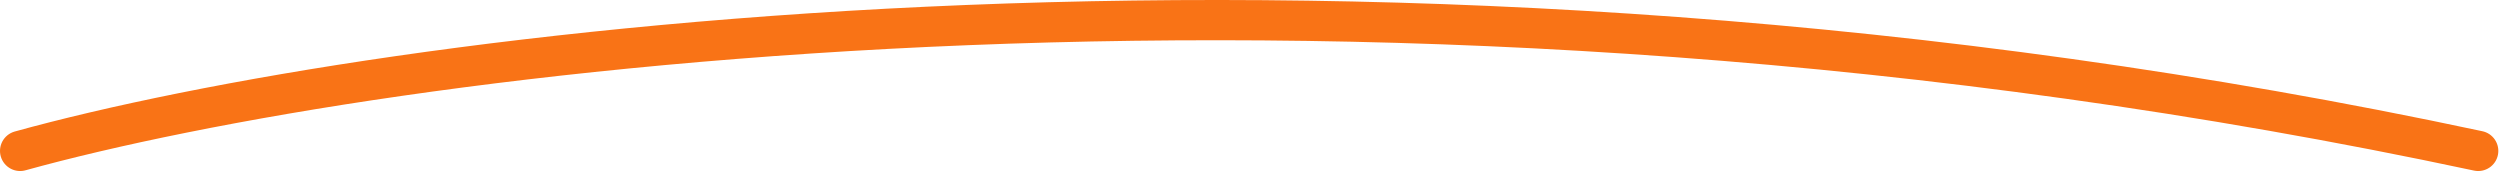
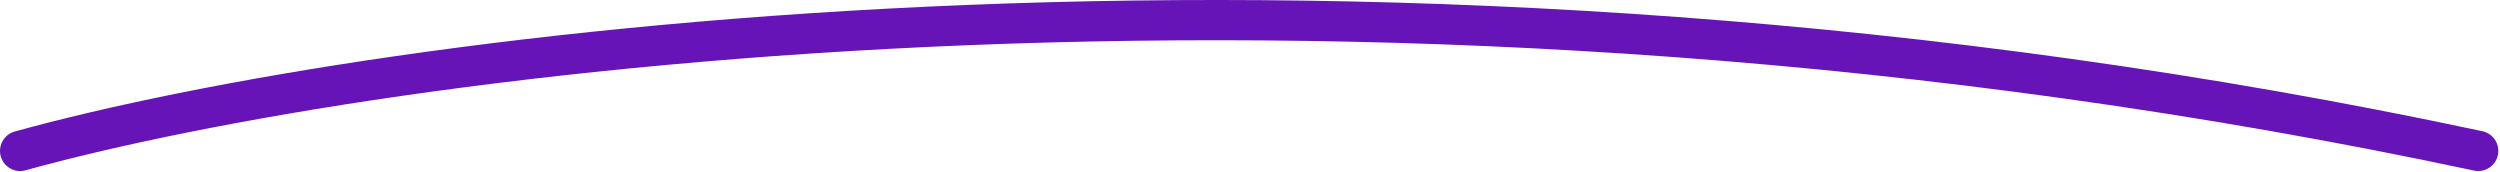
<svg xmlns="http://www.w3.org/2000/svg" width="497" height="34" viewBox="0 0 497 34" fill="none">
-   <path d="M4 30C75.036 10.38 272.22 -17.088 492.667 30" stroke="#F97316" stroke-width="8" stroke-linecap="round" />
+   <path d="M4 30C75.036 10.38 272.22 -17.088 492.667 30" stroke="#6614B8" stroke-width="8" stroke-linecap="round" />
</svg>
